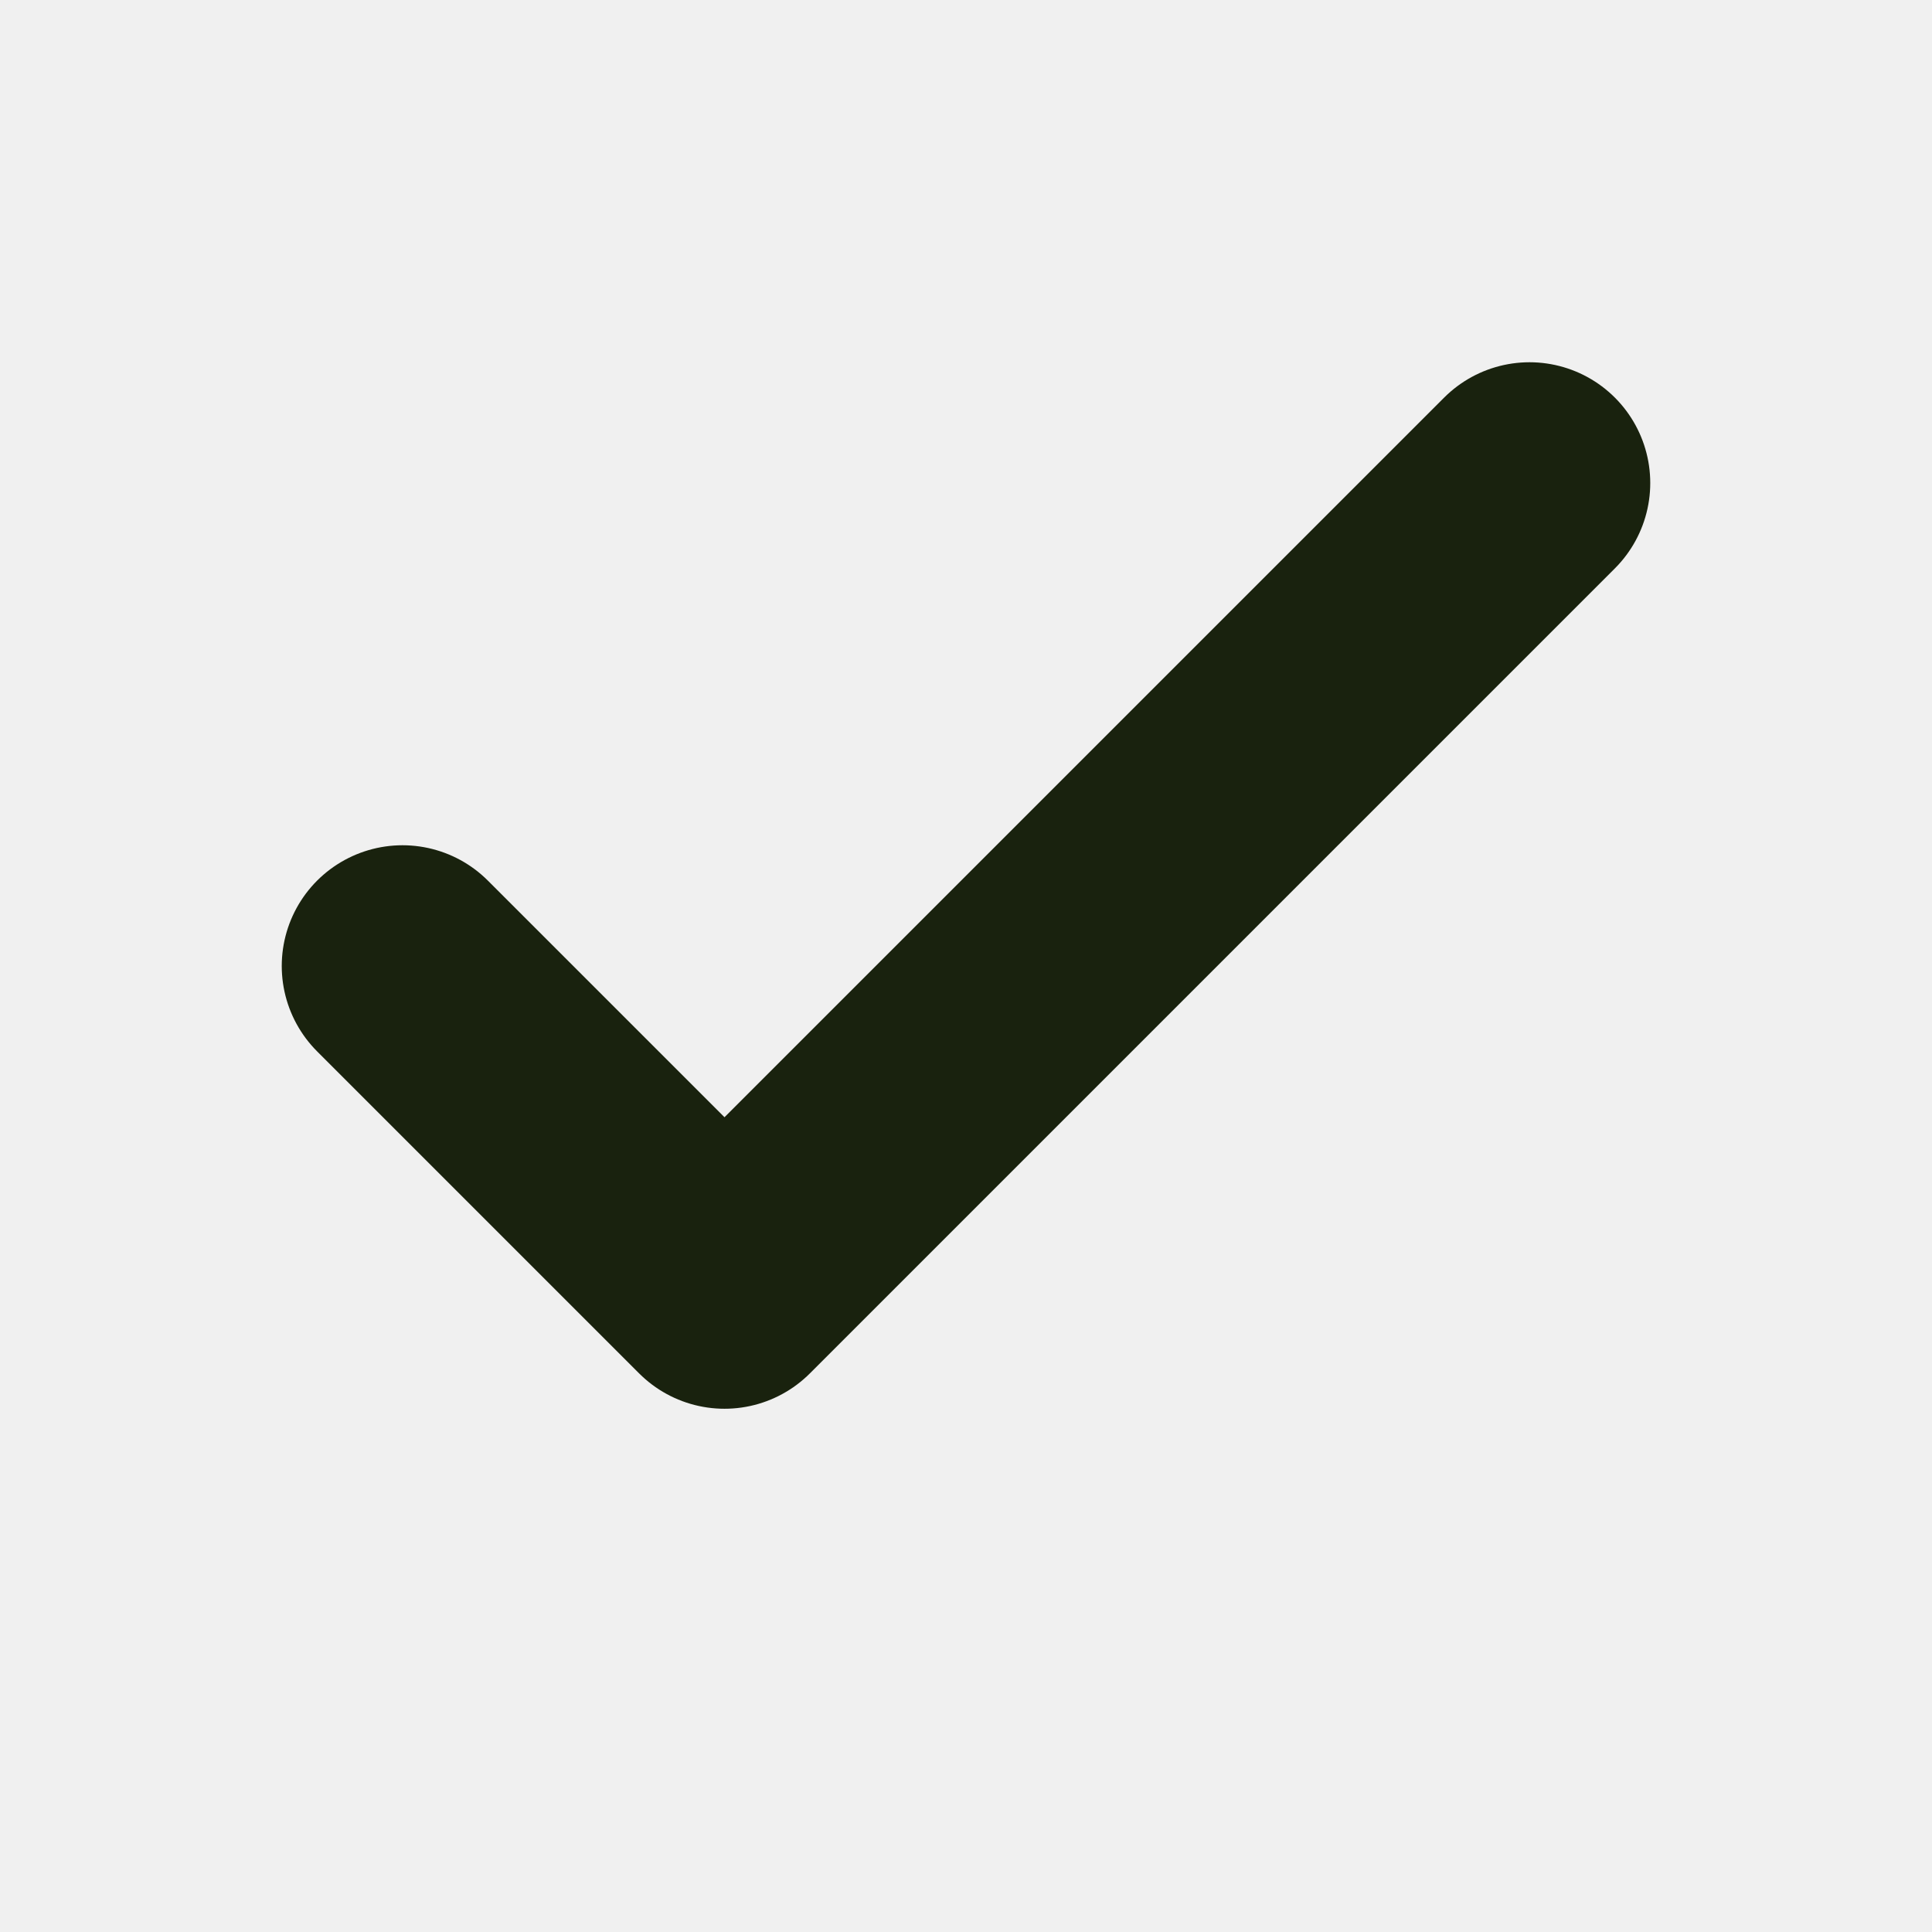
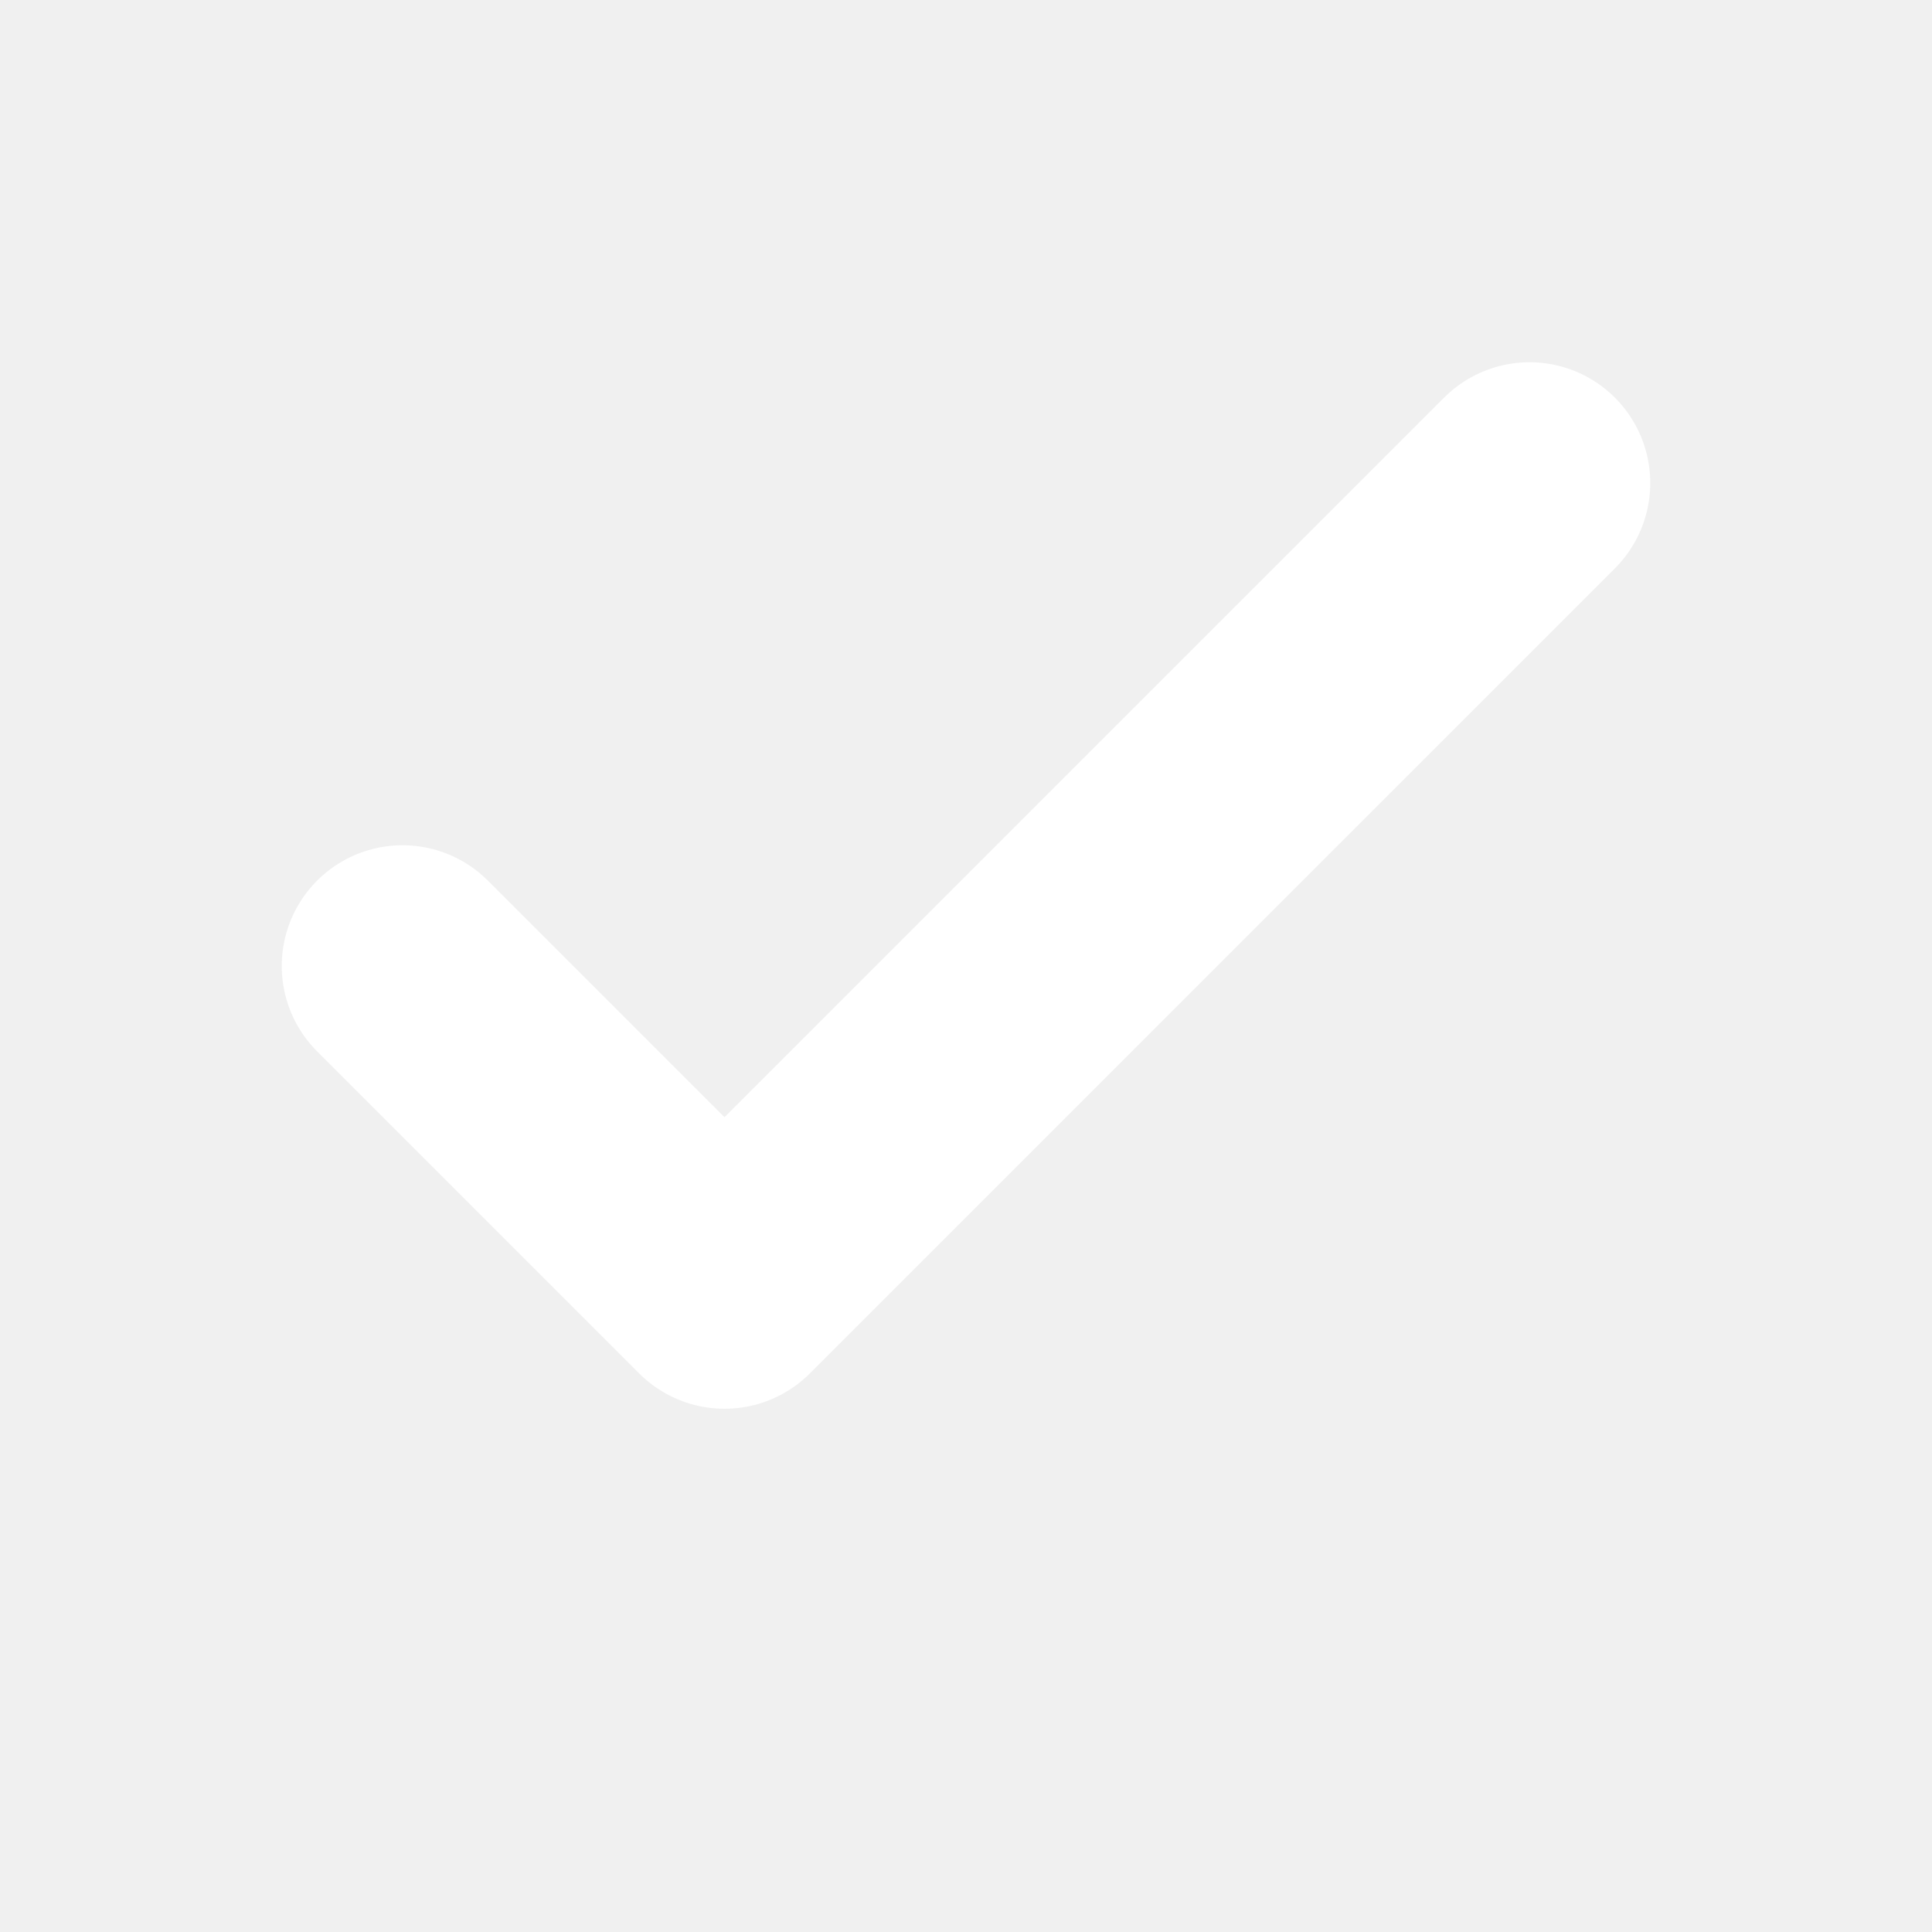
- <svg xmlns="http://www.w3.org/2000/svg" width="16" height="16" viewBox="0 0 24 24" fill="none" stroke="#19220E" stroke-width="3" stroke-linecap="round" stroke-linejoin="round">
+ <svg xmlns="http://www.w3.org/2000/svg" width="16" height="16" viewBox="0 0 24 24" fill="none" stroke="#FFFFFF" stroke-width="3" stroke-linecap="round" stroke-linejoin="round">
  <path d="m5 12 4 4L19 6" />
</svg>
